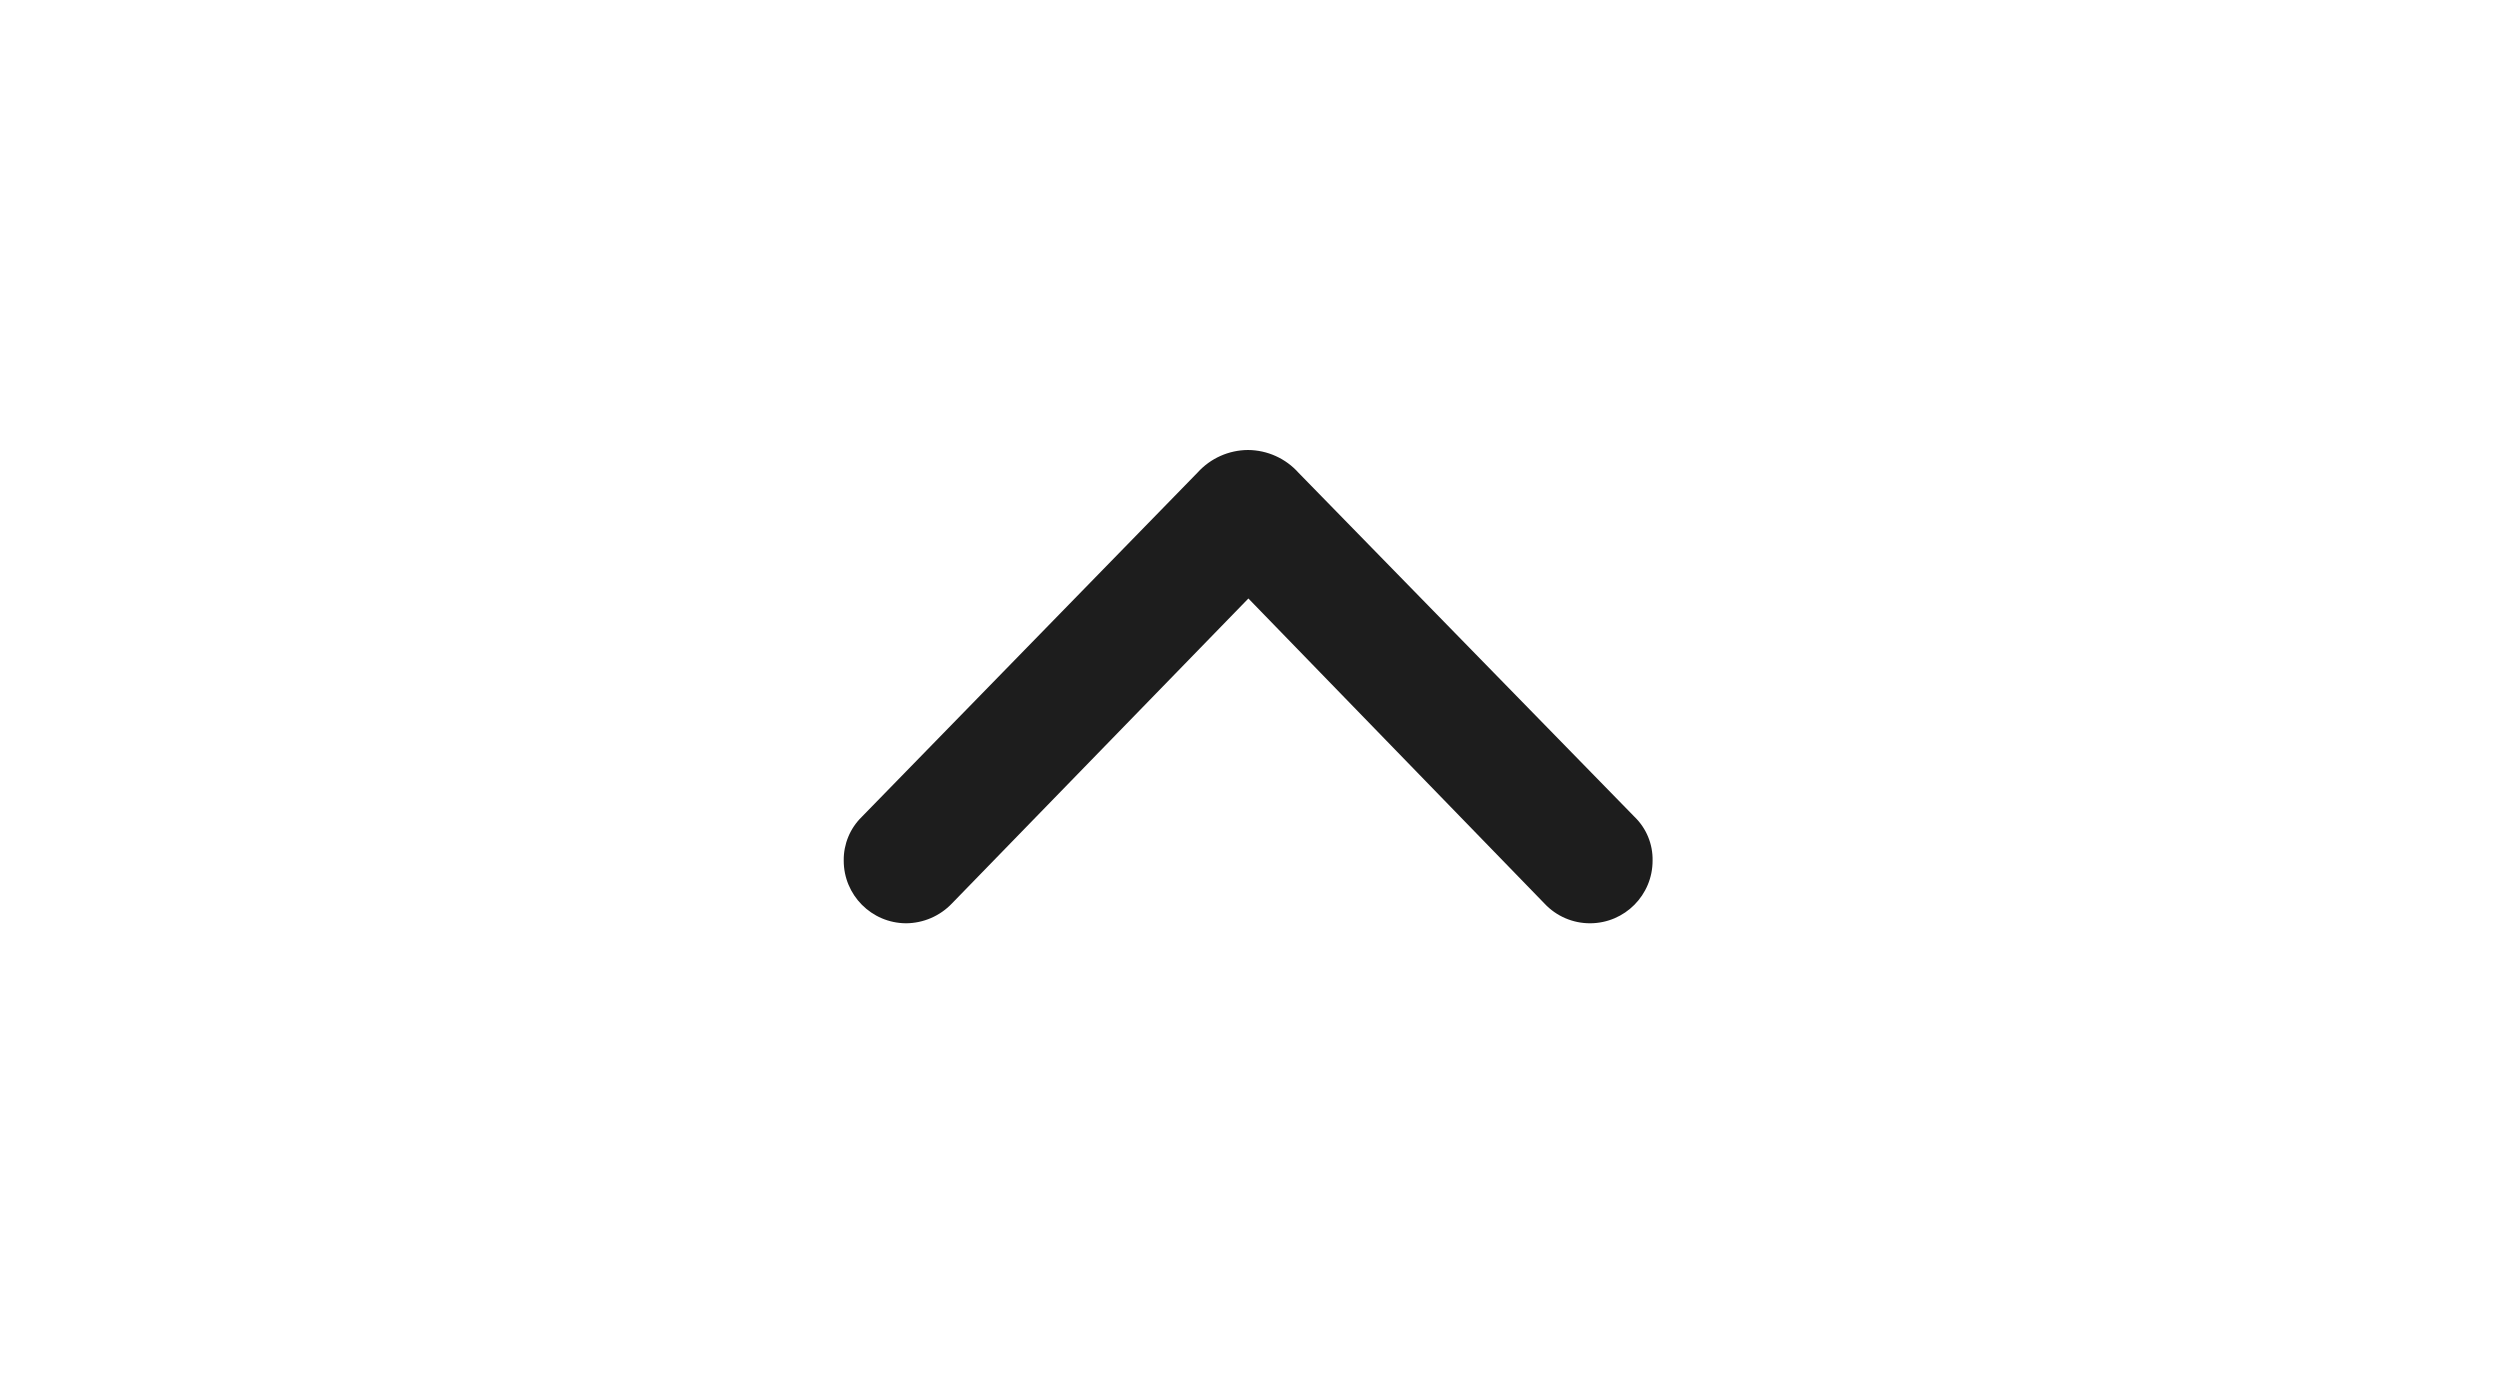
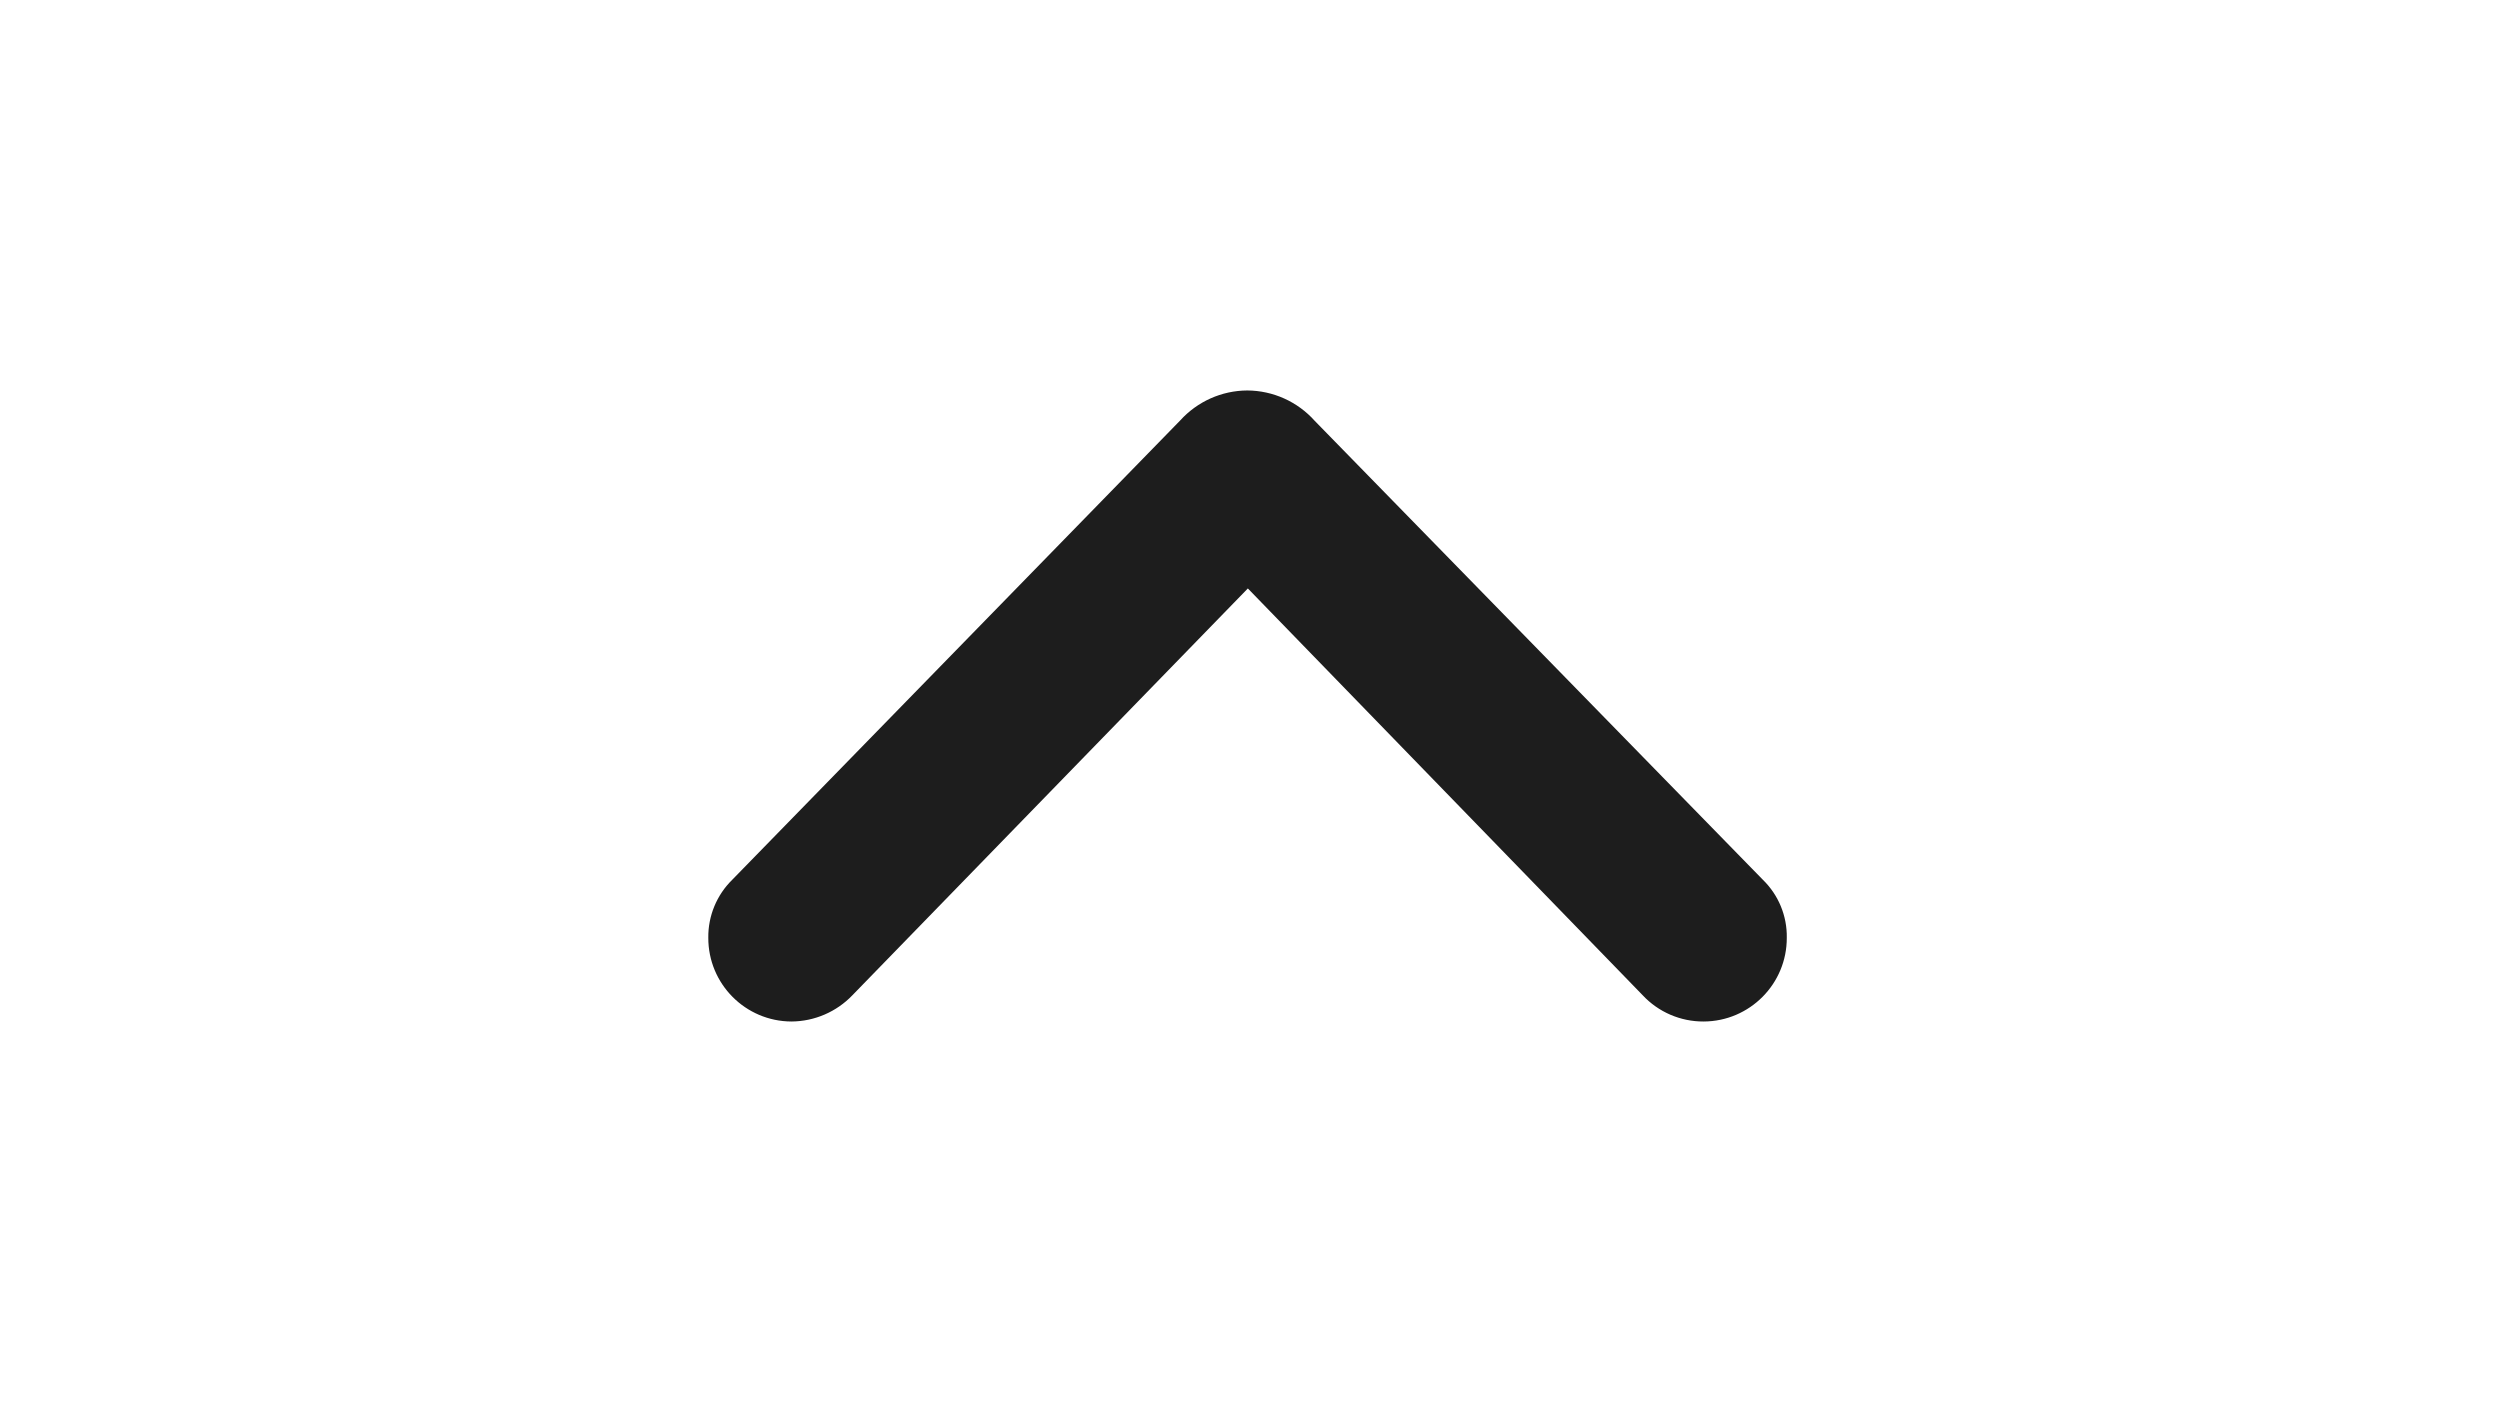
- <svg xmlns="http://www.w3.org/2000/svg" width="400" height="220" viewBox="0 0 400 220">
+ <svg xmlns="http://www.w3.org/2000/svg" width="300" height="170" viewBox="0 0 300 170">
  <defs>
    <clipPath id="clip-Artboard_65">
-       <rect width="400" height="220" />
+       <rect width="300" height="170" />
    </clipPath>
  </defs>
  <g id="Artboard_65" data-name="Artboard – 65" clip-path="url(#clip-Artboard_65)">
-     <rect width="400" height="220" fill="rgba(255,255,255,0)" />
-     <path id="Path_264" data-name="Path 264" d="M21.174-33.161,74.936-88.286a10.938,10.938,0,0,1,8.039-3.589,10.94,10.94,0,0,1,8.111,3.661l53.761,55.053a9.473,9.473,0,0,1,2.871,6.962,10.017,10.017,0,0,1-9.977,10.049,9.945,9.945,0,0,1-7.321-3.158L83.046-68.117,35.6-19.308A10.224,10.224,0,0,1,28.28-16.15,10.017,10.017,0,0,1,18.3-26.2,9.591,9.591,0,0,1,21.174-33.161Z" transform="translate(116.696 163.875)" fill="#1d1d1d" />
+     <rect width="300" height="170" fill="rgba(255,255,255,0)" />
+     <path id="Path_264" data-name="Path 264" d="M21.174-33.161,74.936-88.286a10.938,10.938,0,0,1,8.039-3.589,10.94,10.94,0,0,1,8.111,3.661l53.761,55.053a9.473,9.473,0,0,1,2.871,6.962,10.017,10.017,0,0,1-9.977,10.049,9.945,9.945,0,0,1-7.321-3.158L83.046-68.117,35.6-19.308A10.224,10.224,0,0,1,28.28-16.15,10.017,10.017,0,0,1,18.3-26.2,9.591,9.591,0,0,1,21.174-33.161Z" transform="translate(66.696 138.731)" fill="#1d1d1d" />
  </g>
</svg>
